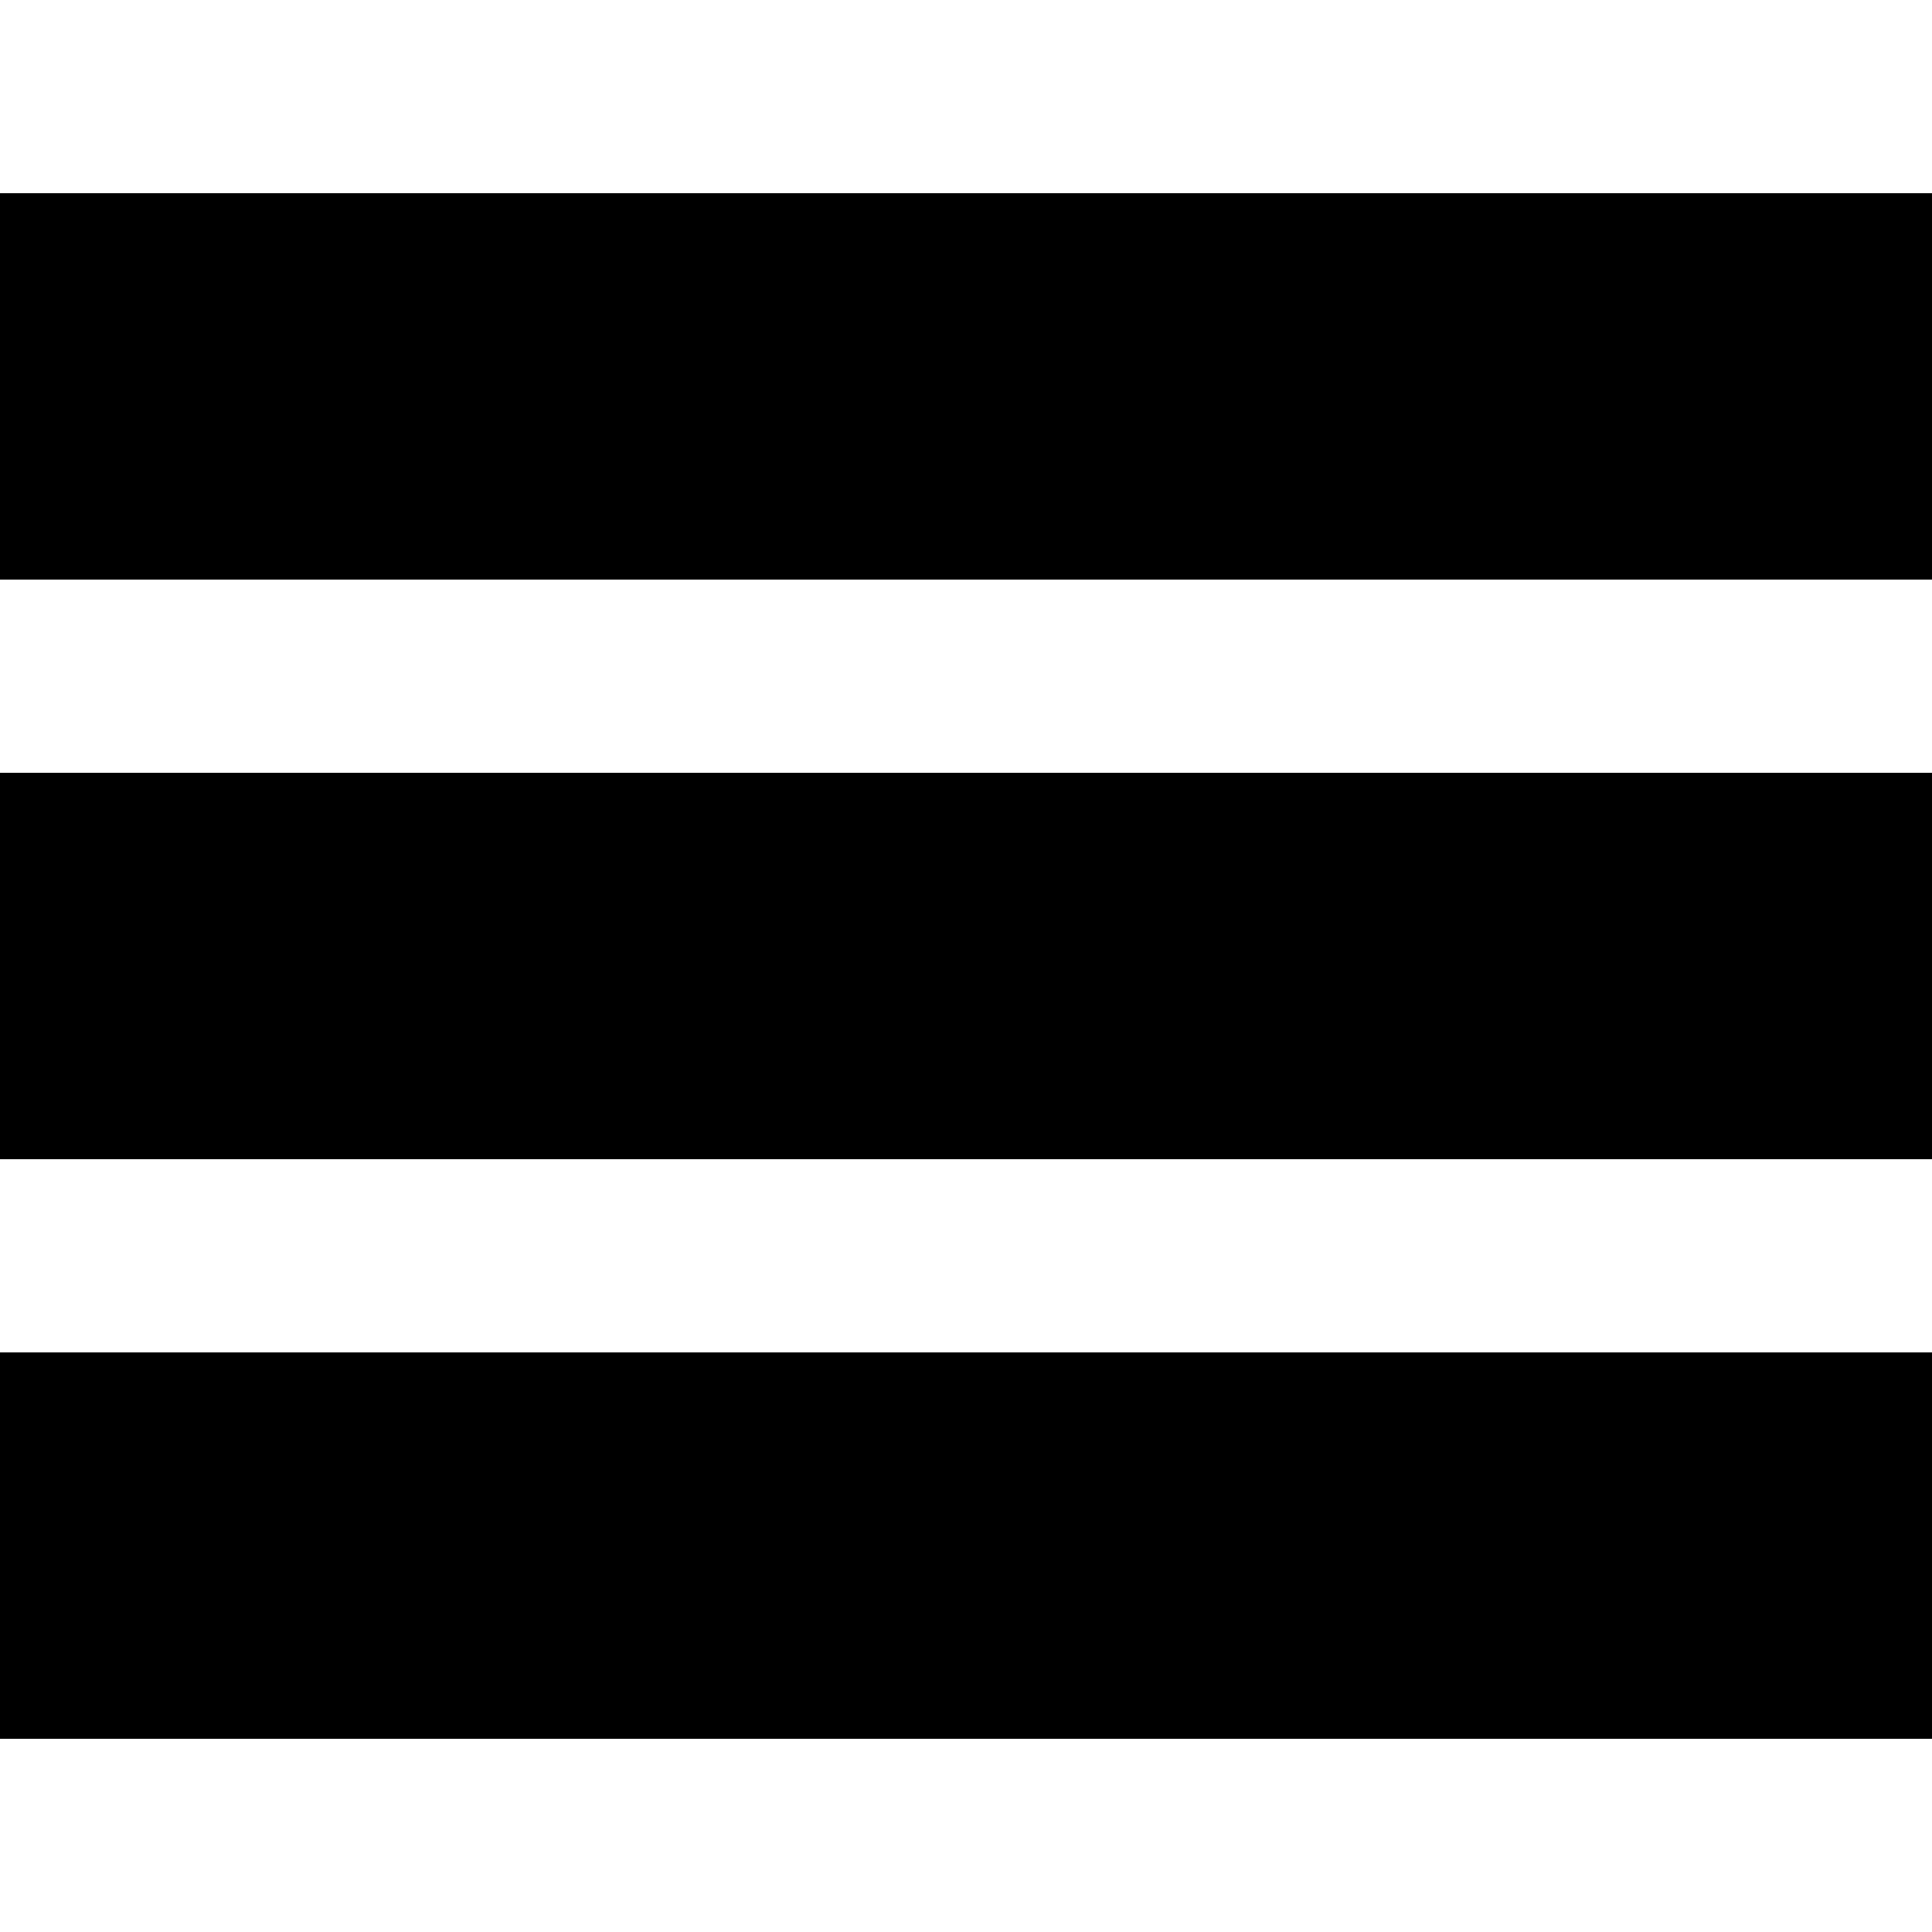
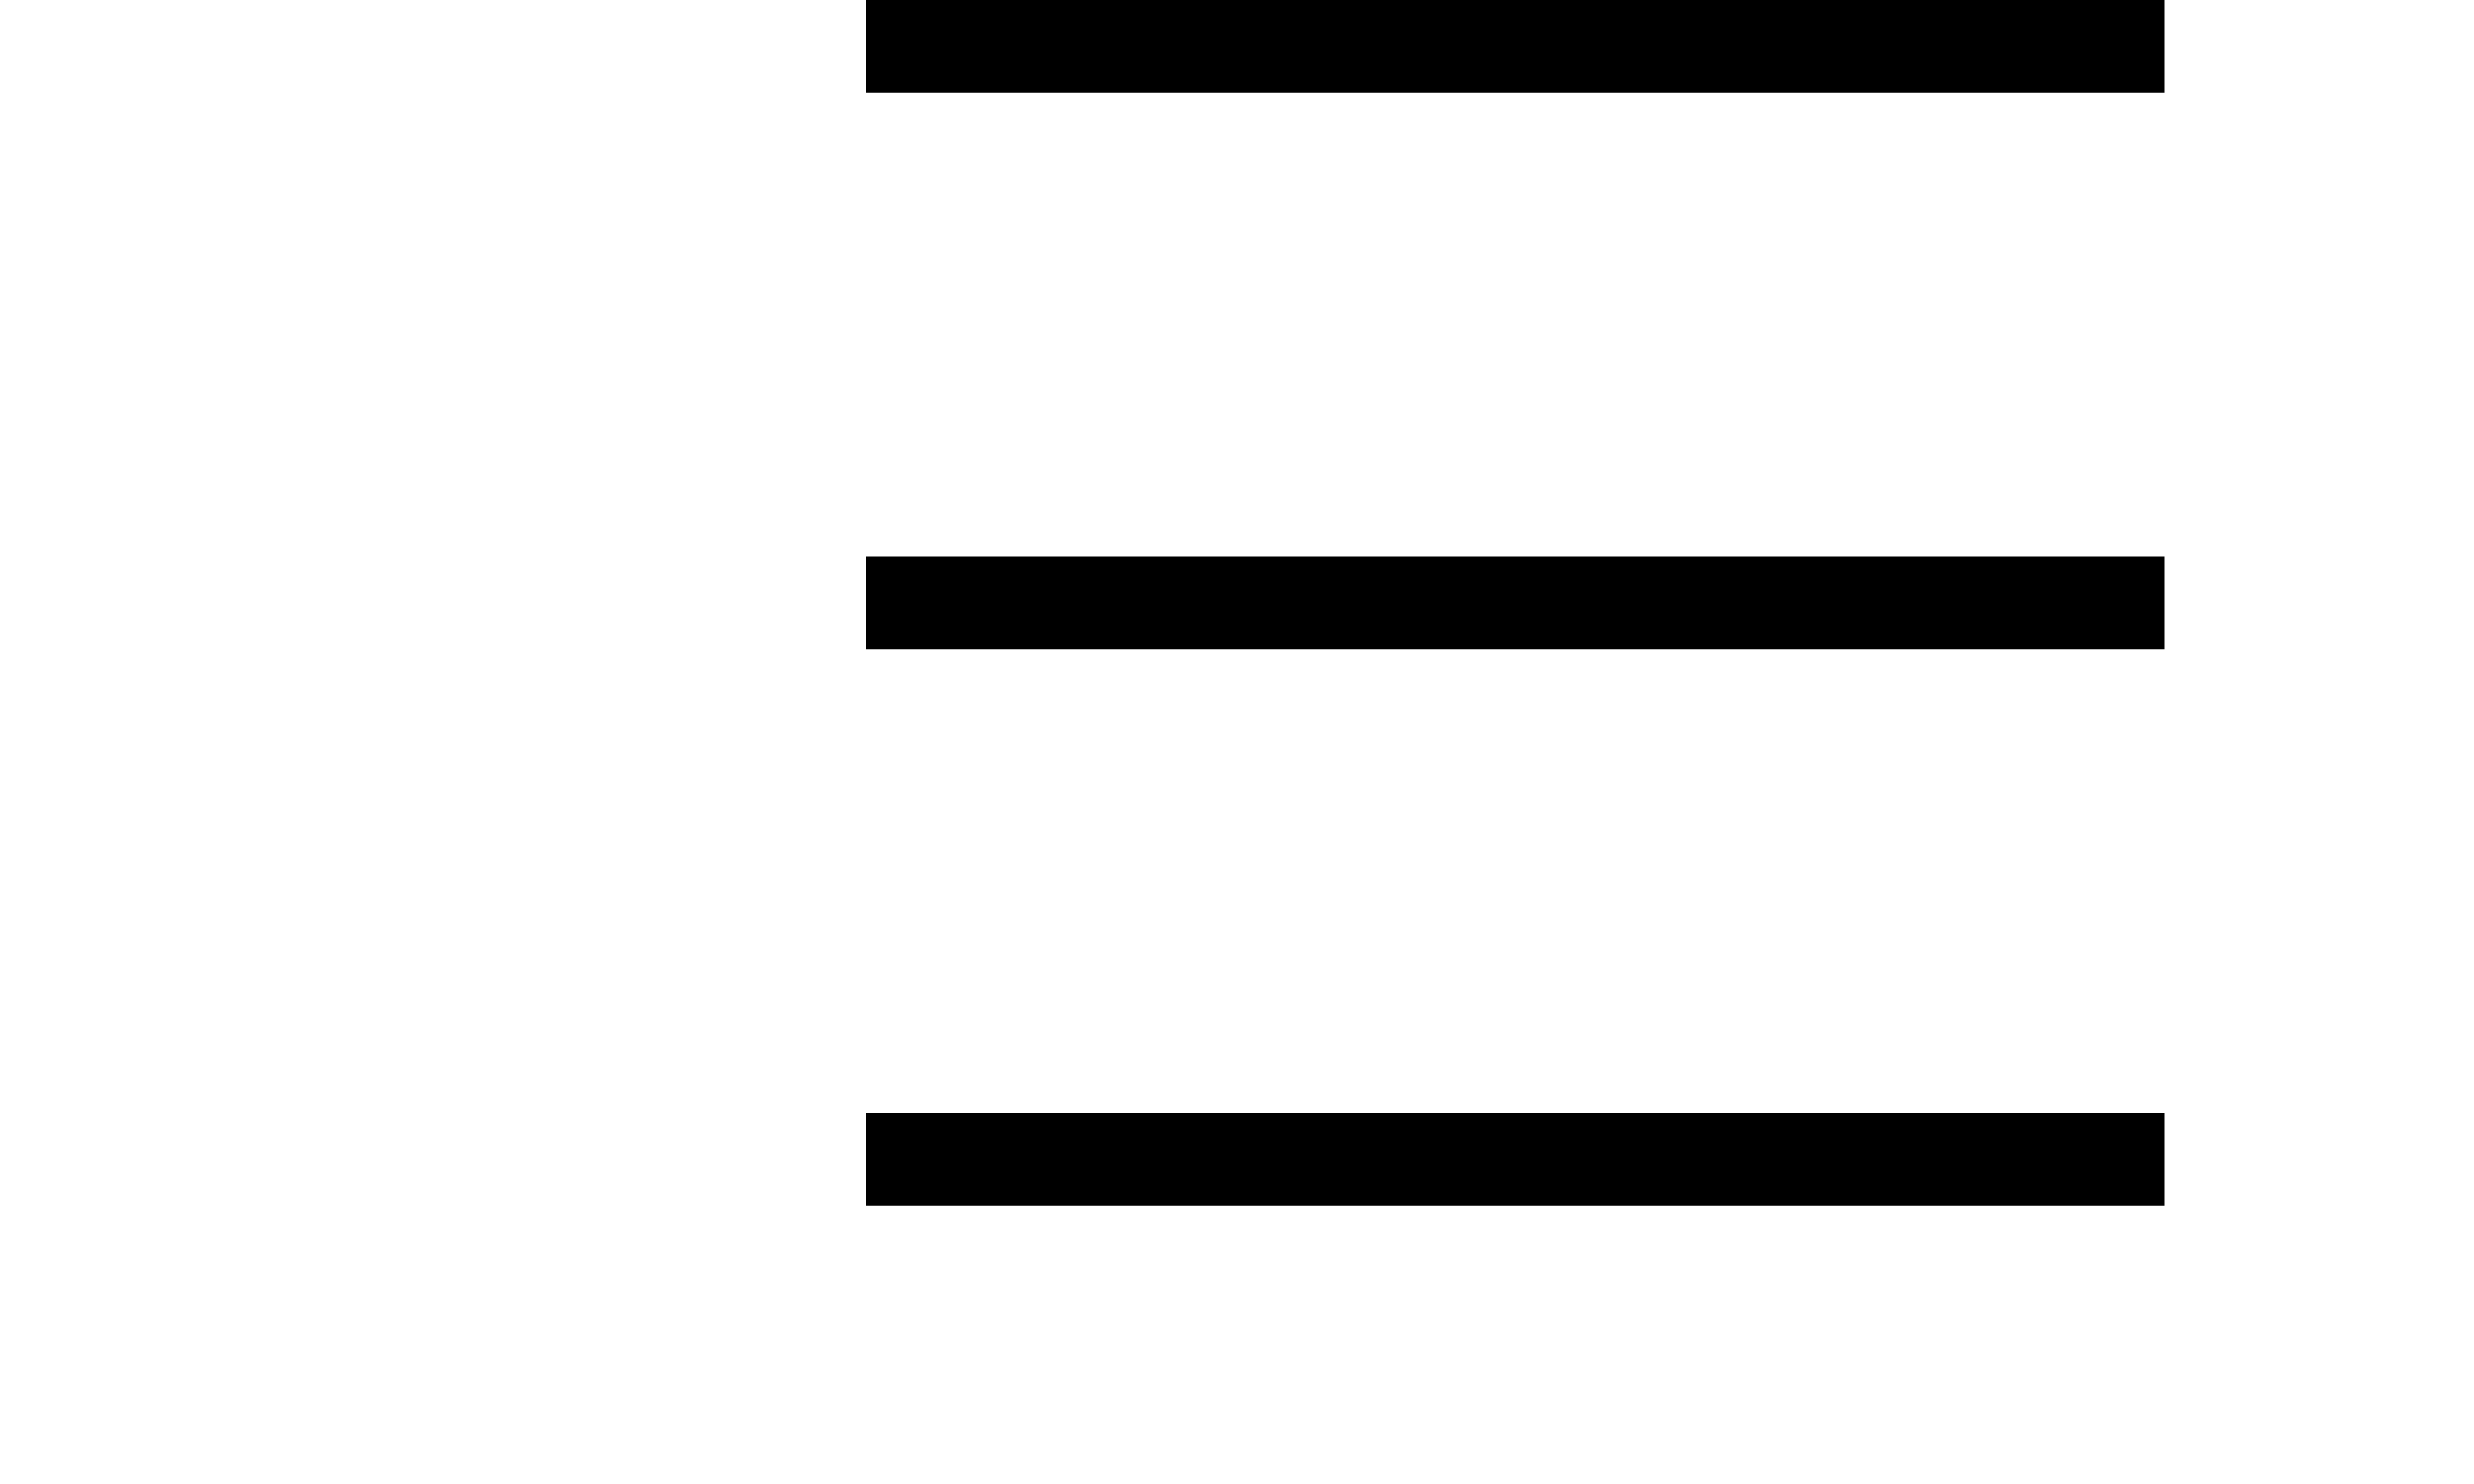
- <svg xmlns="http://www.w3.org/2000/svg" viewBox="0 0 100 80" width="40" height="40">
-   <rect width="100" height="20" />
-   <rect y="30" width="100" height="20" />
-   <rect y="60" width="100" height="20" />
+ <svg xmlns="http://www.w3.org/2000/svg" viewBox="0 0 40 80" width="40" height="24">
+   <rect width="70" height="5" />
+   <rect y="30" width="70" height="5" />
+   <rect y="60" width="70" height="5" />
</svg>
